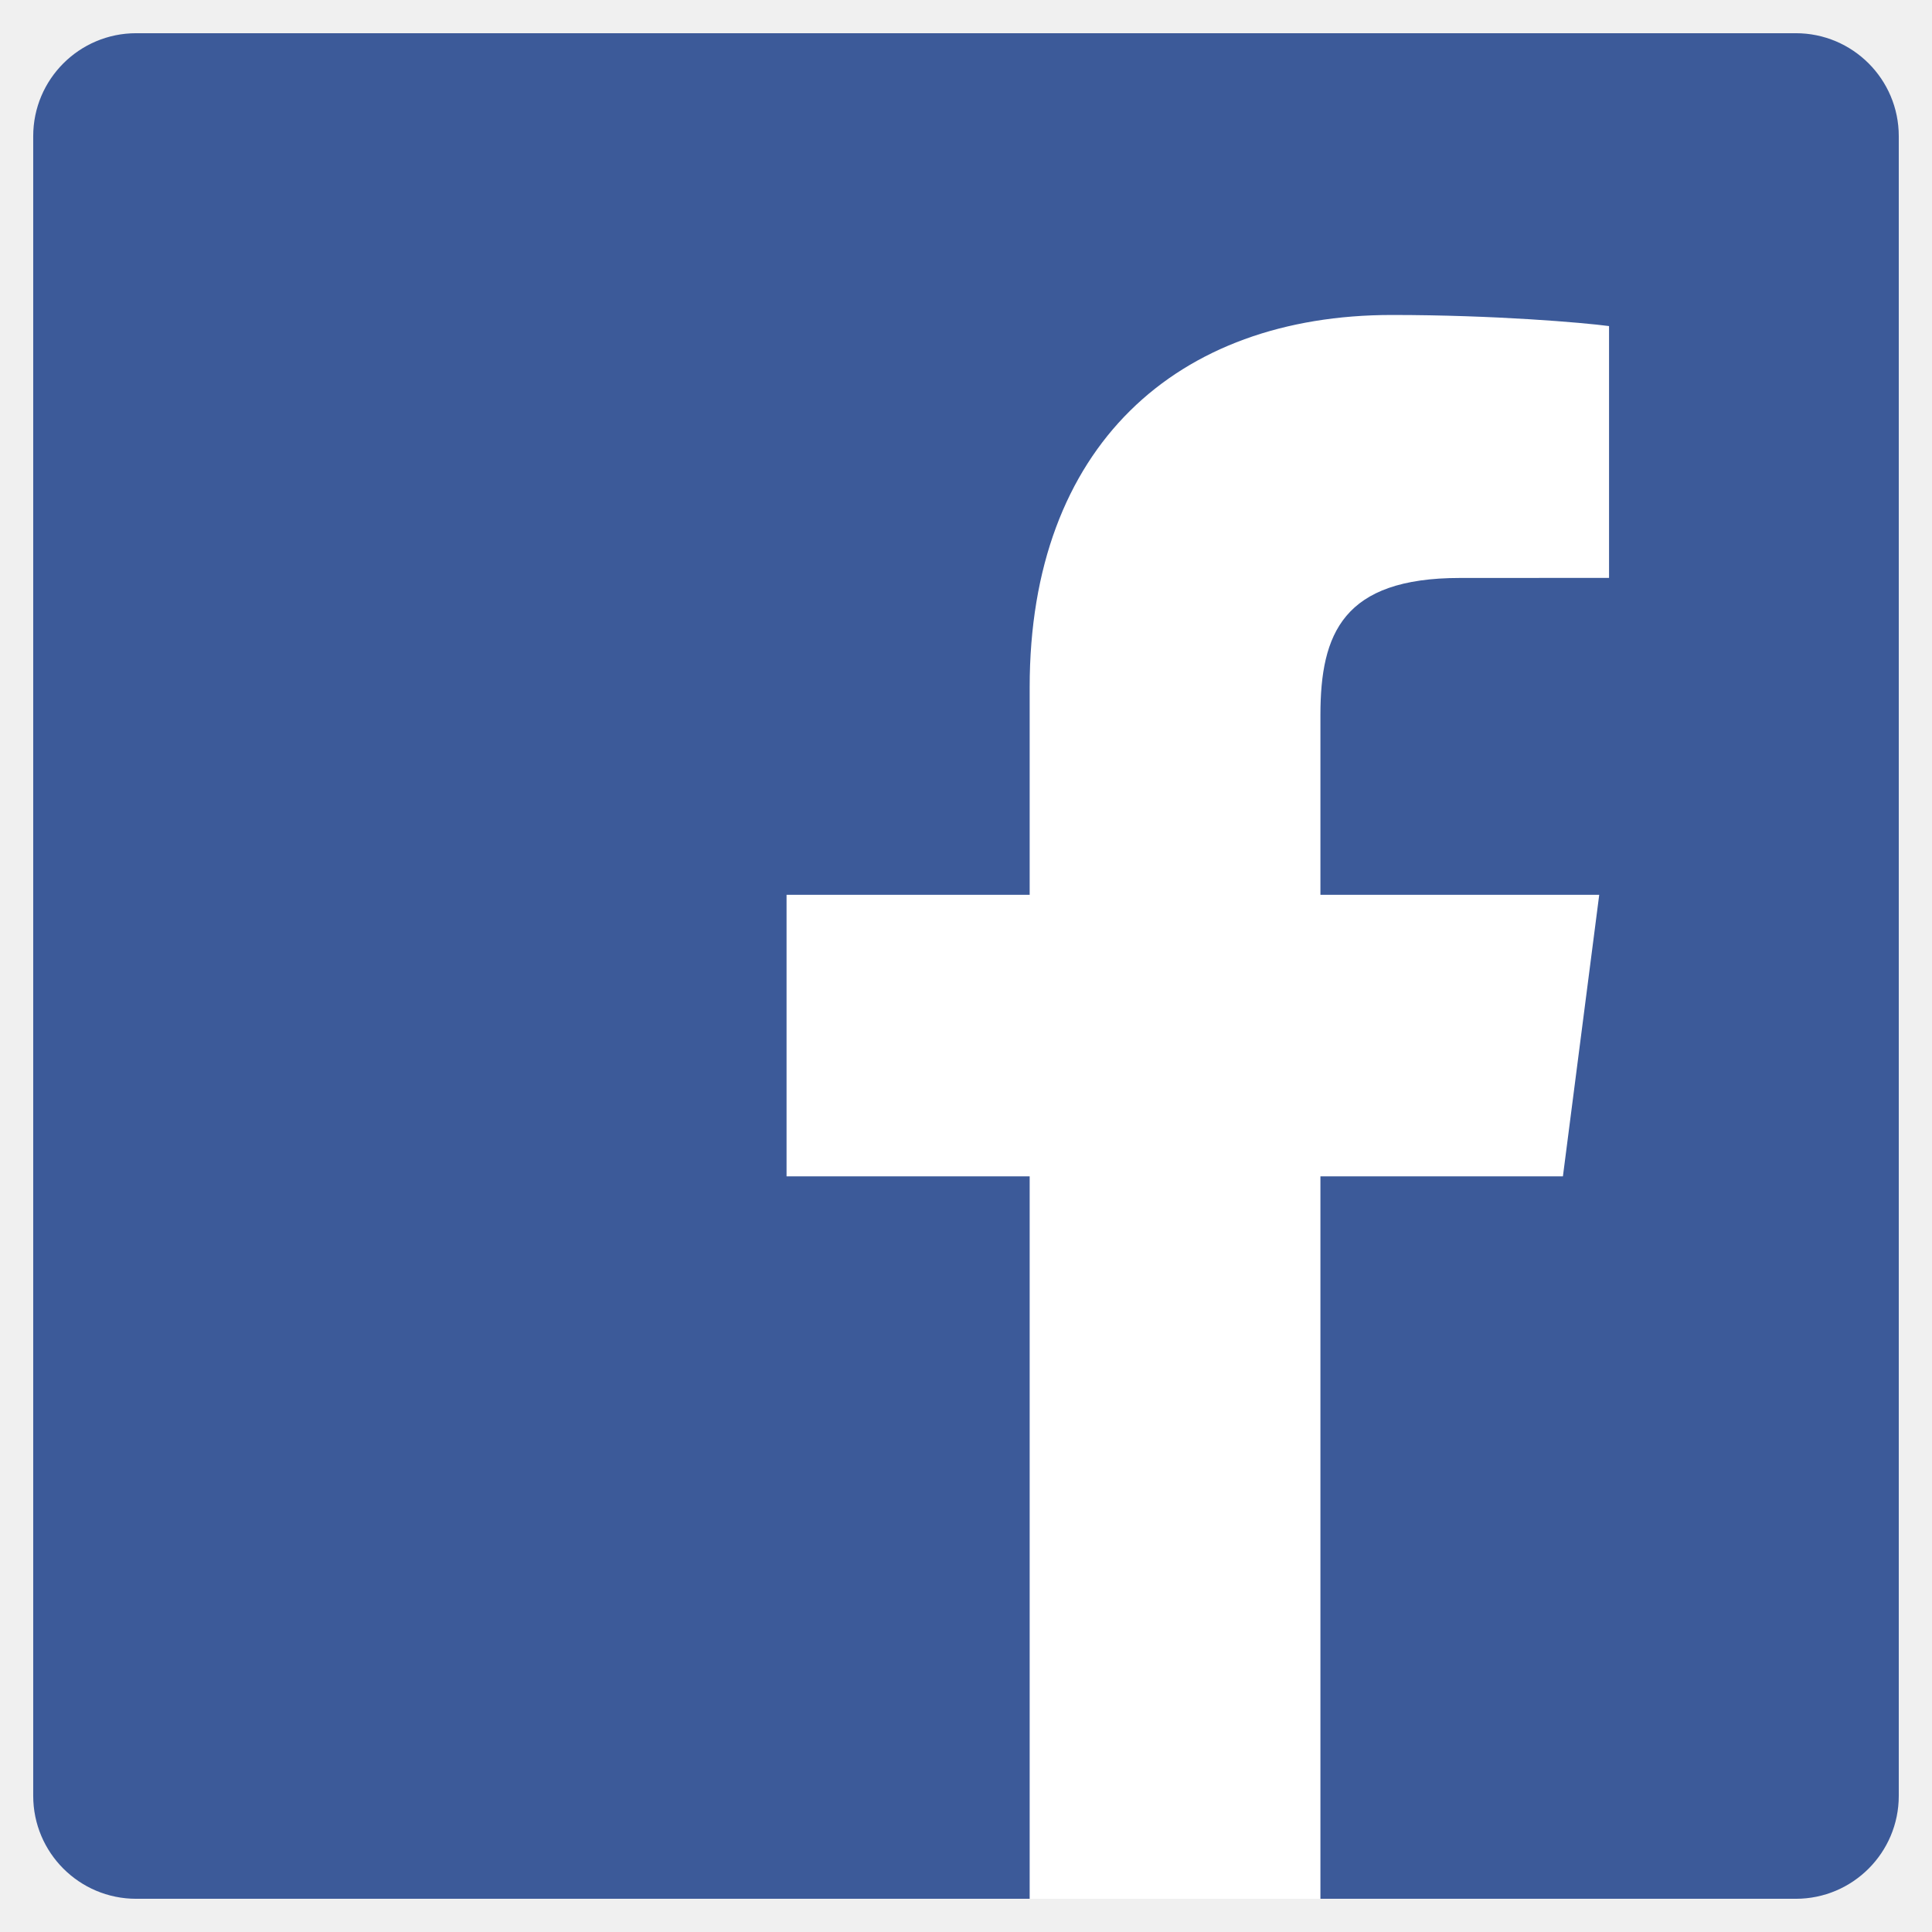
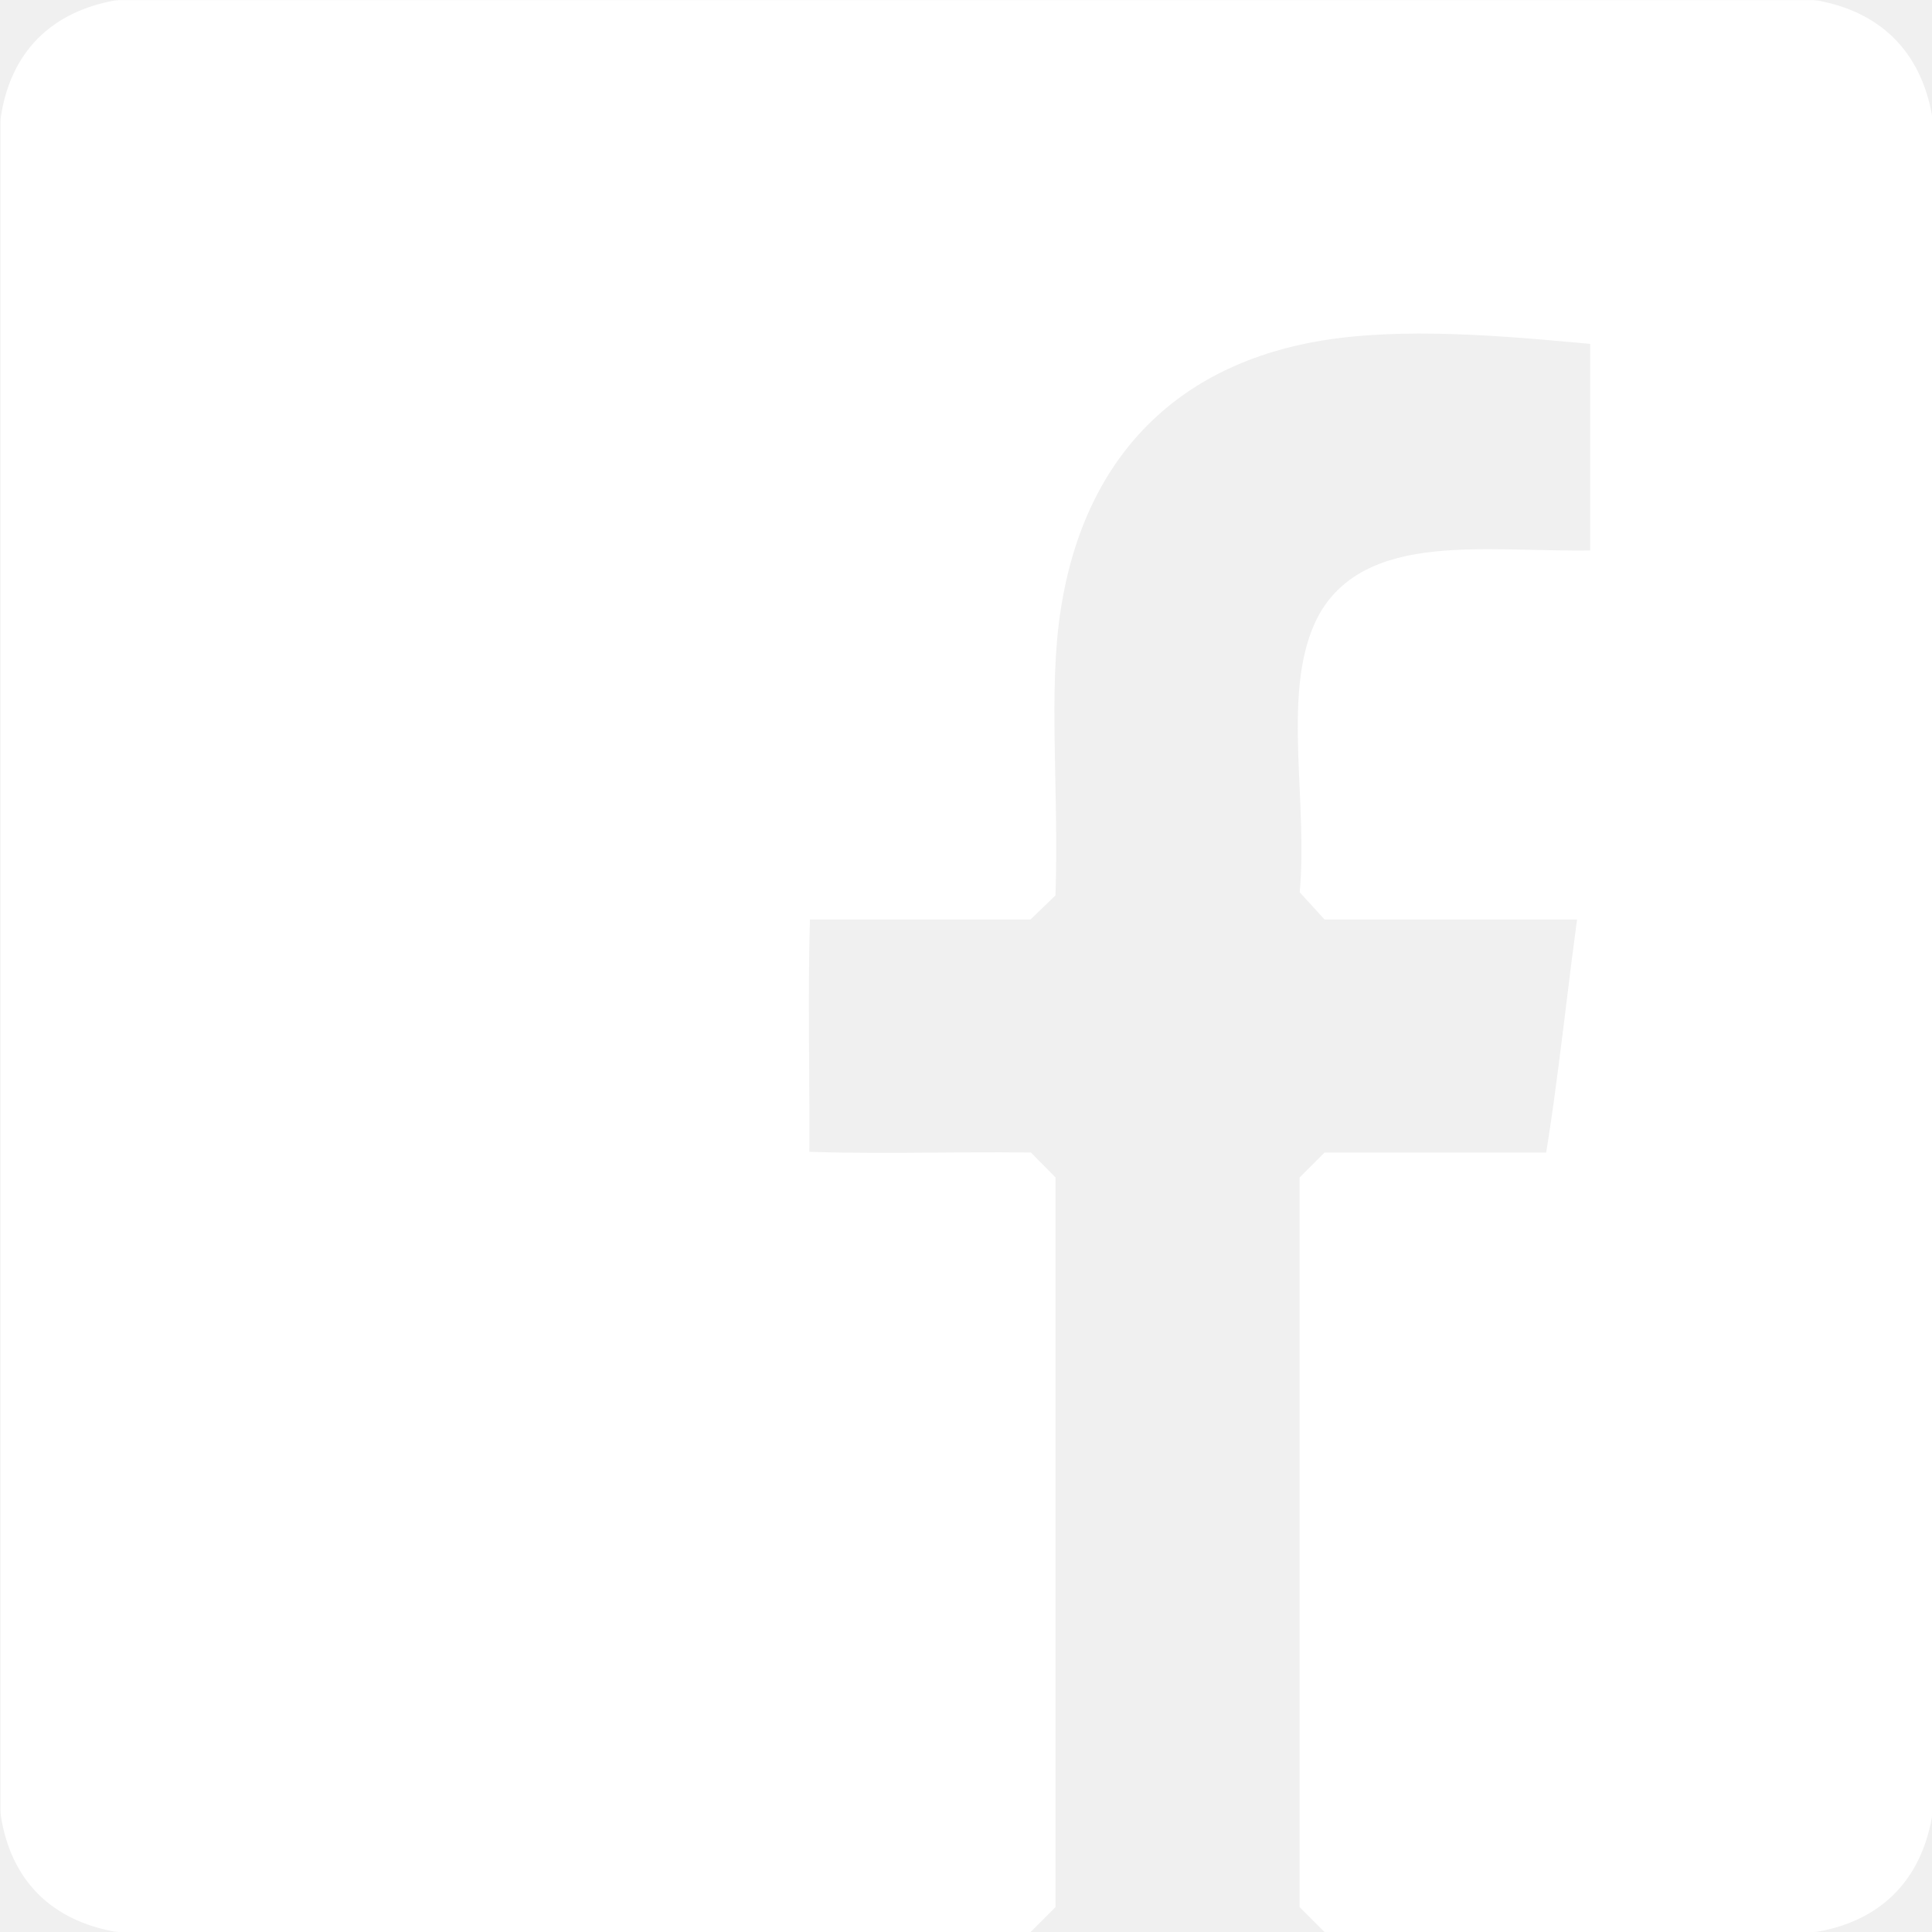
- <svg xmlns="http://www.w3.org/2000/svg" version="1.1" id="Layer_1" x="0px" y="0px" width="266.893px" height="266.895px" viewBox="0 0 266.893 266.895" enable-background="new 0 0 266.893 266.895" xml:space="preserve">
-   <path id="Blue_1_" fill="#3C5A99" d="M248.082,262.307c7.854,0,14.223-6.369,14.223-14.225V18.812  c0-7.857-6.368-14.224-14.223-14.224H18.812c-7.857,0-14.224,6.367-14.224,14.224v229.27c0,7.855,6.366,14.225,14.224,14.225  H248.082z" />
-   <path id="f" fill="#FFFFFF" d="M182.409,262.307v-99.803h33.499l5.016-38.895h-38.515V98.777c0-11.261,3.127-18.935,19.275-18.935  l20.596-0.009V45.045c-3.562-0.474-15.788-1.533-30.012-1.533c-29.695,0-50.025,18.126-50.025,51.413v28.684h-33.585v38.895h33.585  v99.803H182.409z" />
+ <svg xmlns="http://www.w3.org/2000/svg" height="100%" width="100%" version="1.1" viewBox="0 0 77.5 77.469" id="svg2">
+   <defs id="defs12" />
+   <g fill="#808284" transform="translate(-429.8169,-422.1974)" stroke="#808284" id="g4" style="fill:#ffffff">
+     <g fill="#808284" transform="translate(-1585.621,-672.8964)" stroke="#808284" id="g6" style="fill:#ffffff">
+       <path stroke-linejoin="bevel" d="m2020.2,1096.1h67.977c2.116,0.393,3.379,1.647,3.77,3.759v67.982c-0.391,2.113-1.653,3.377-3.77,3.755h-19.607v-29.268h9.736c0.642-3.652,0.994-7.611,1.547-11.35h-11.283c0.34-3.671-0.656-7.876,0.518-10.47,1.488-3.299,6.596-2.132,11.137-2.363v-10.167c-3.721-0.348-7.766-0.757-11.287-0.303-6.75,0.874-10.923,5.111-11.939,11.731-0.526,3.344-0.08,7.383-0.221,11.571h-9.812c-0.164,3.618-0.021,7.557-0.07,11.278,3.145,0.165,6.612,0.029,9.883,0.071v29.268h-36.576c-2.123-0.395-3.408-1.653-3.744-3.826v-67.829c0.333-2.185,1.618-3.442,3.741-3.839z" stroke="#808284" stroke-linecap="square" clip-rule="evenodd" stroke-miterlimit="10" stroke-width="2" fill="#808284" id="path8" style="fill:#ffffff;stroke:#ffffff;stroke-opacity:1" />
+     </g>
+   </g>
</svg>
